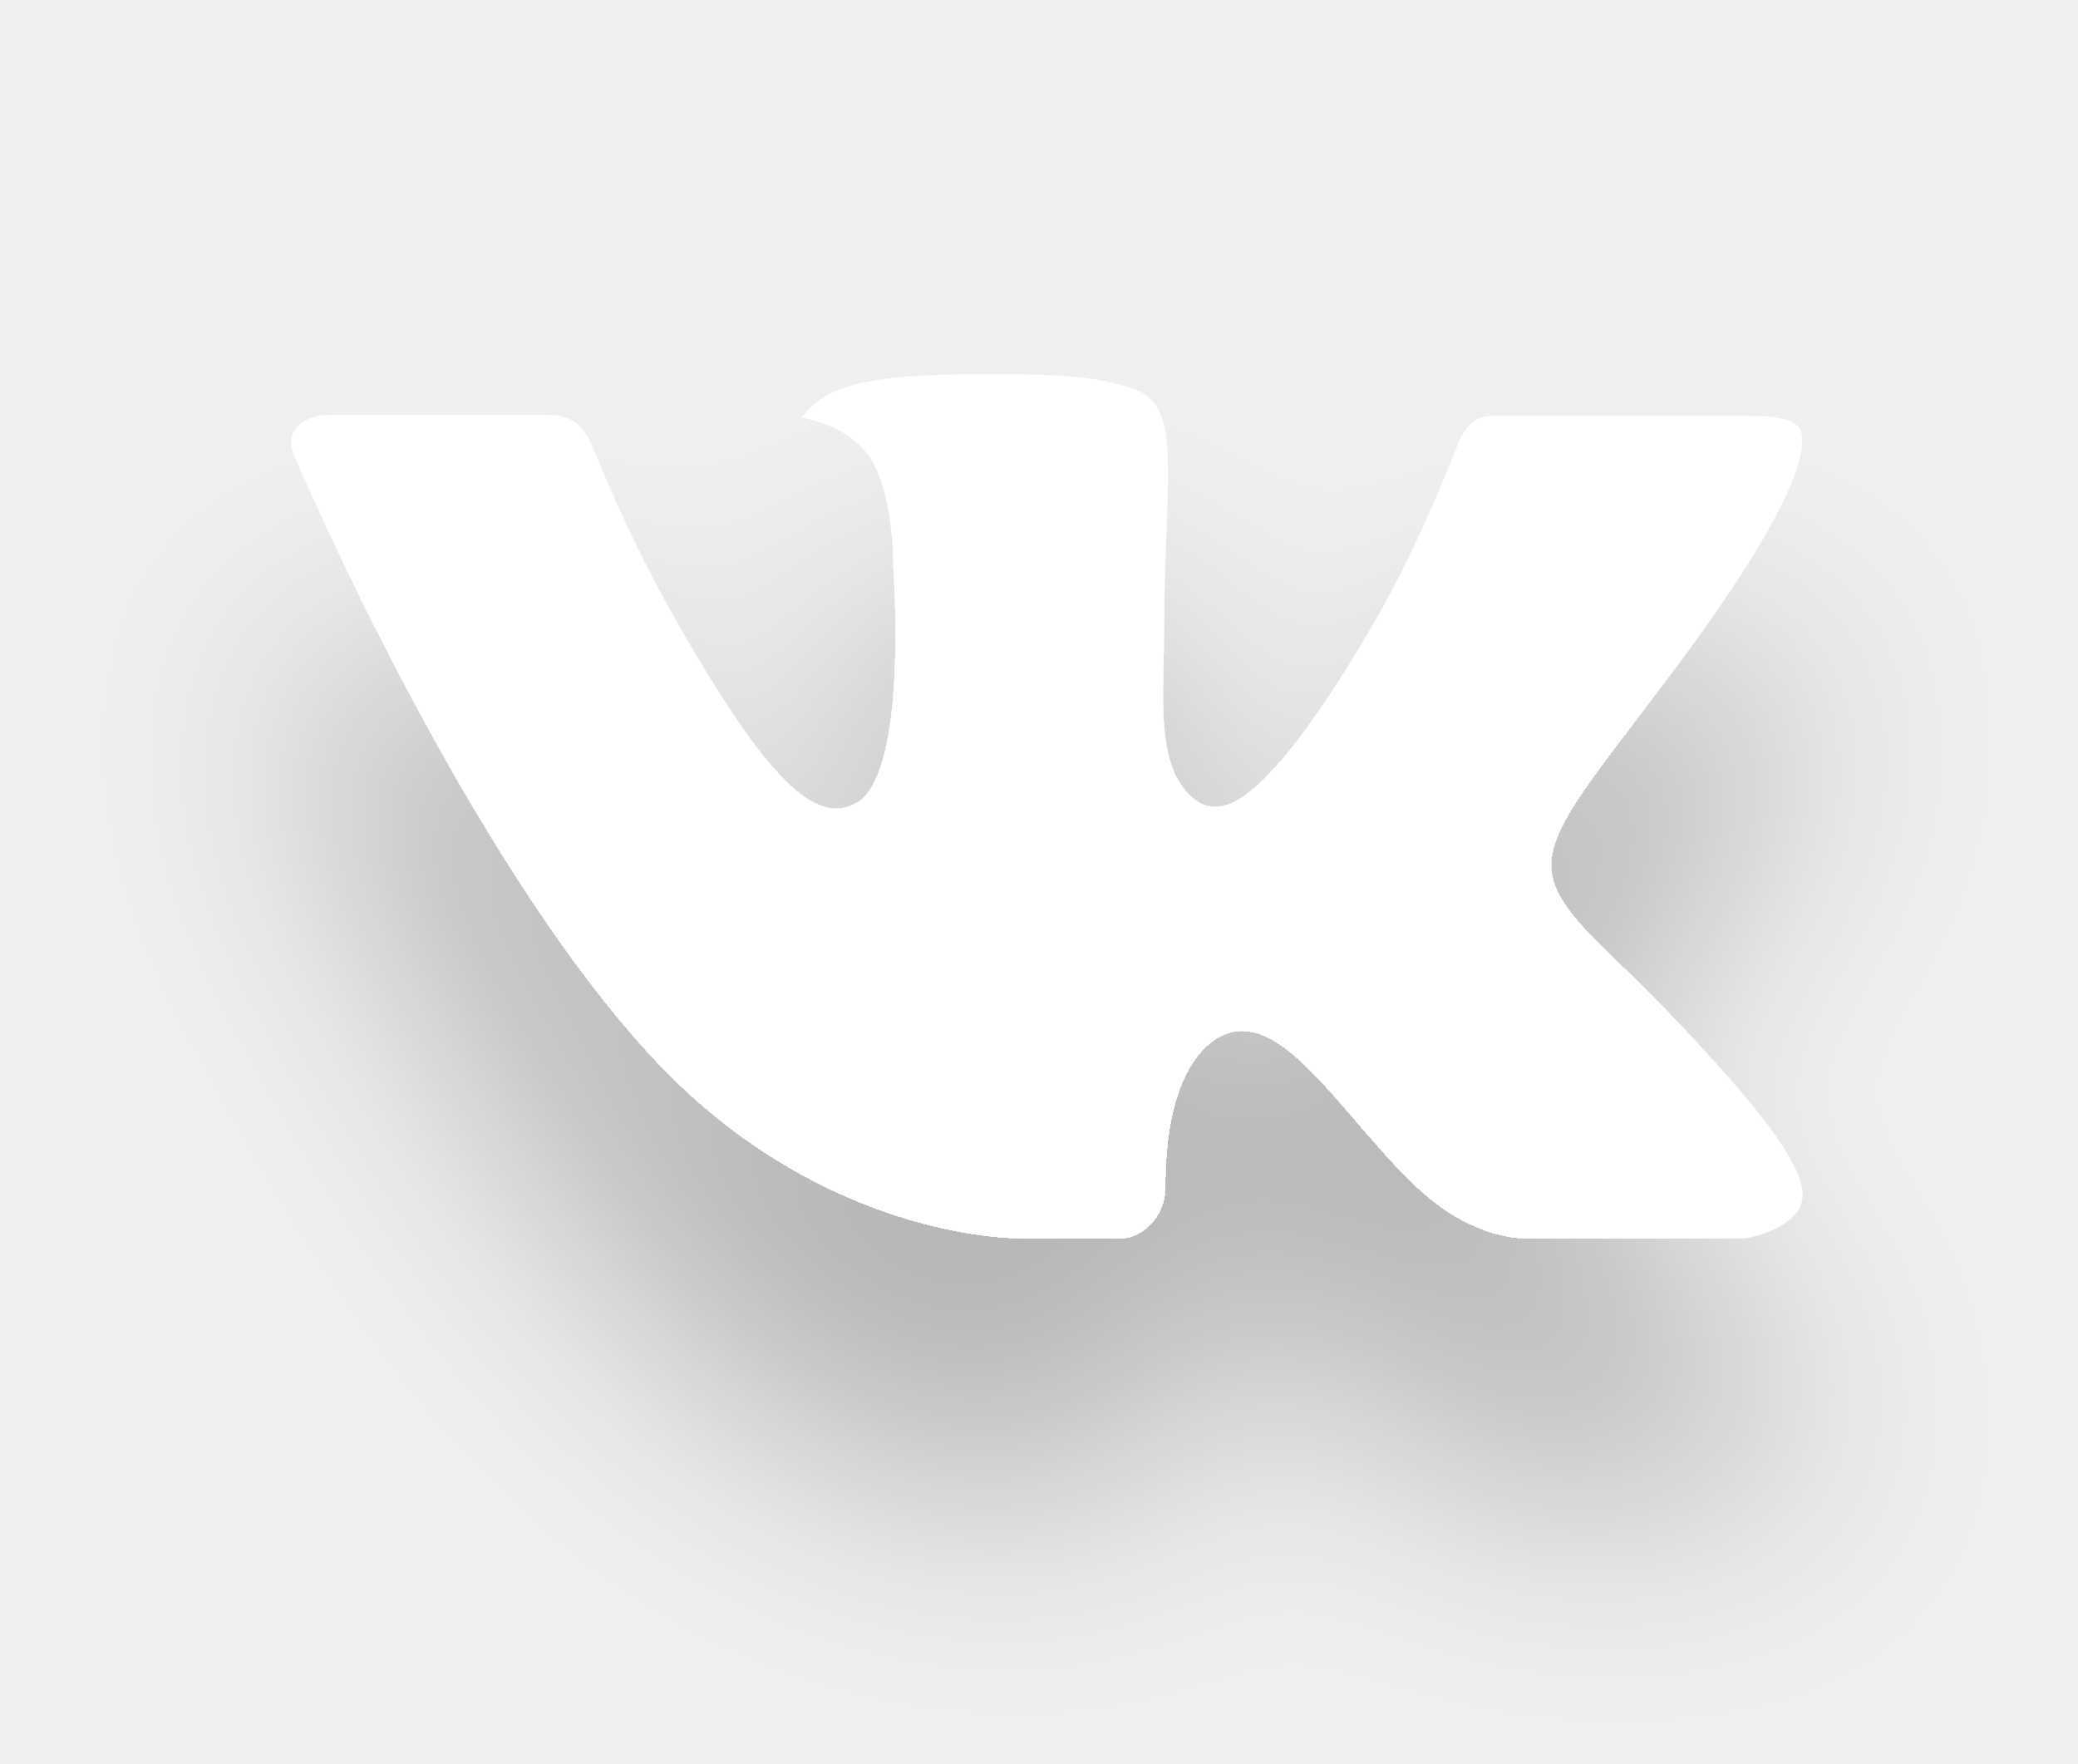
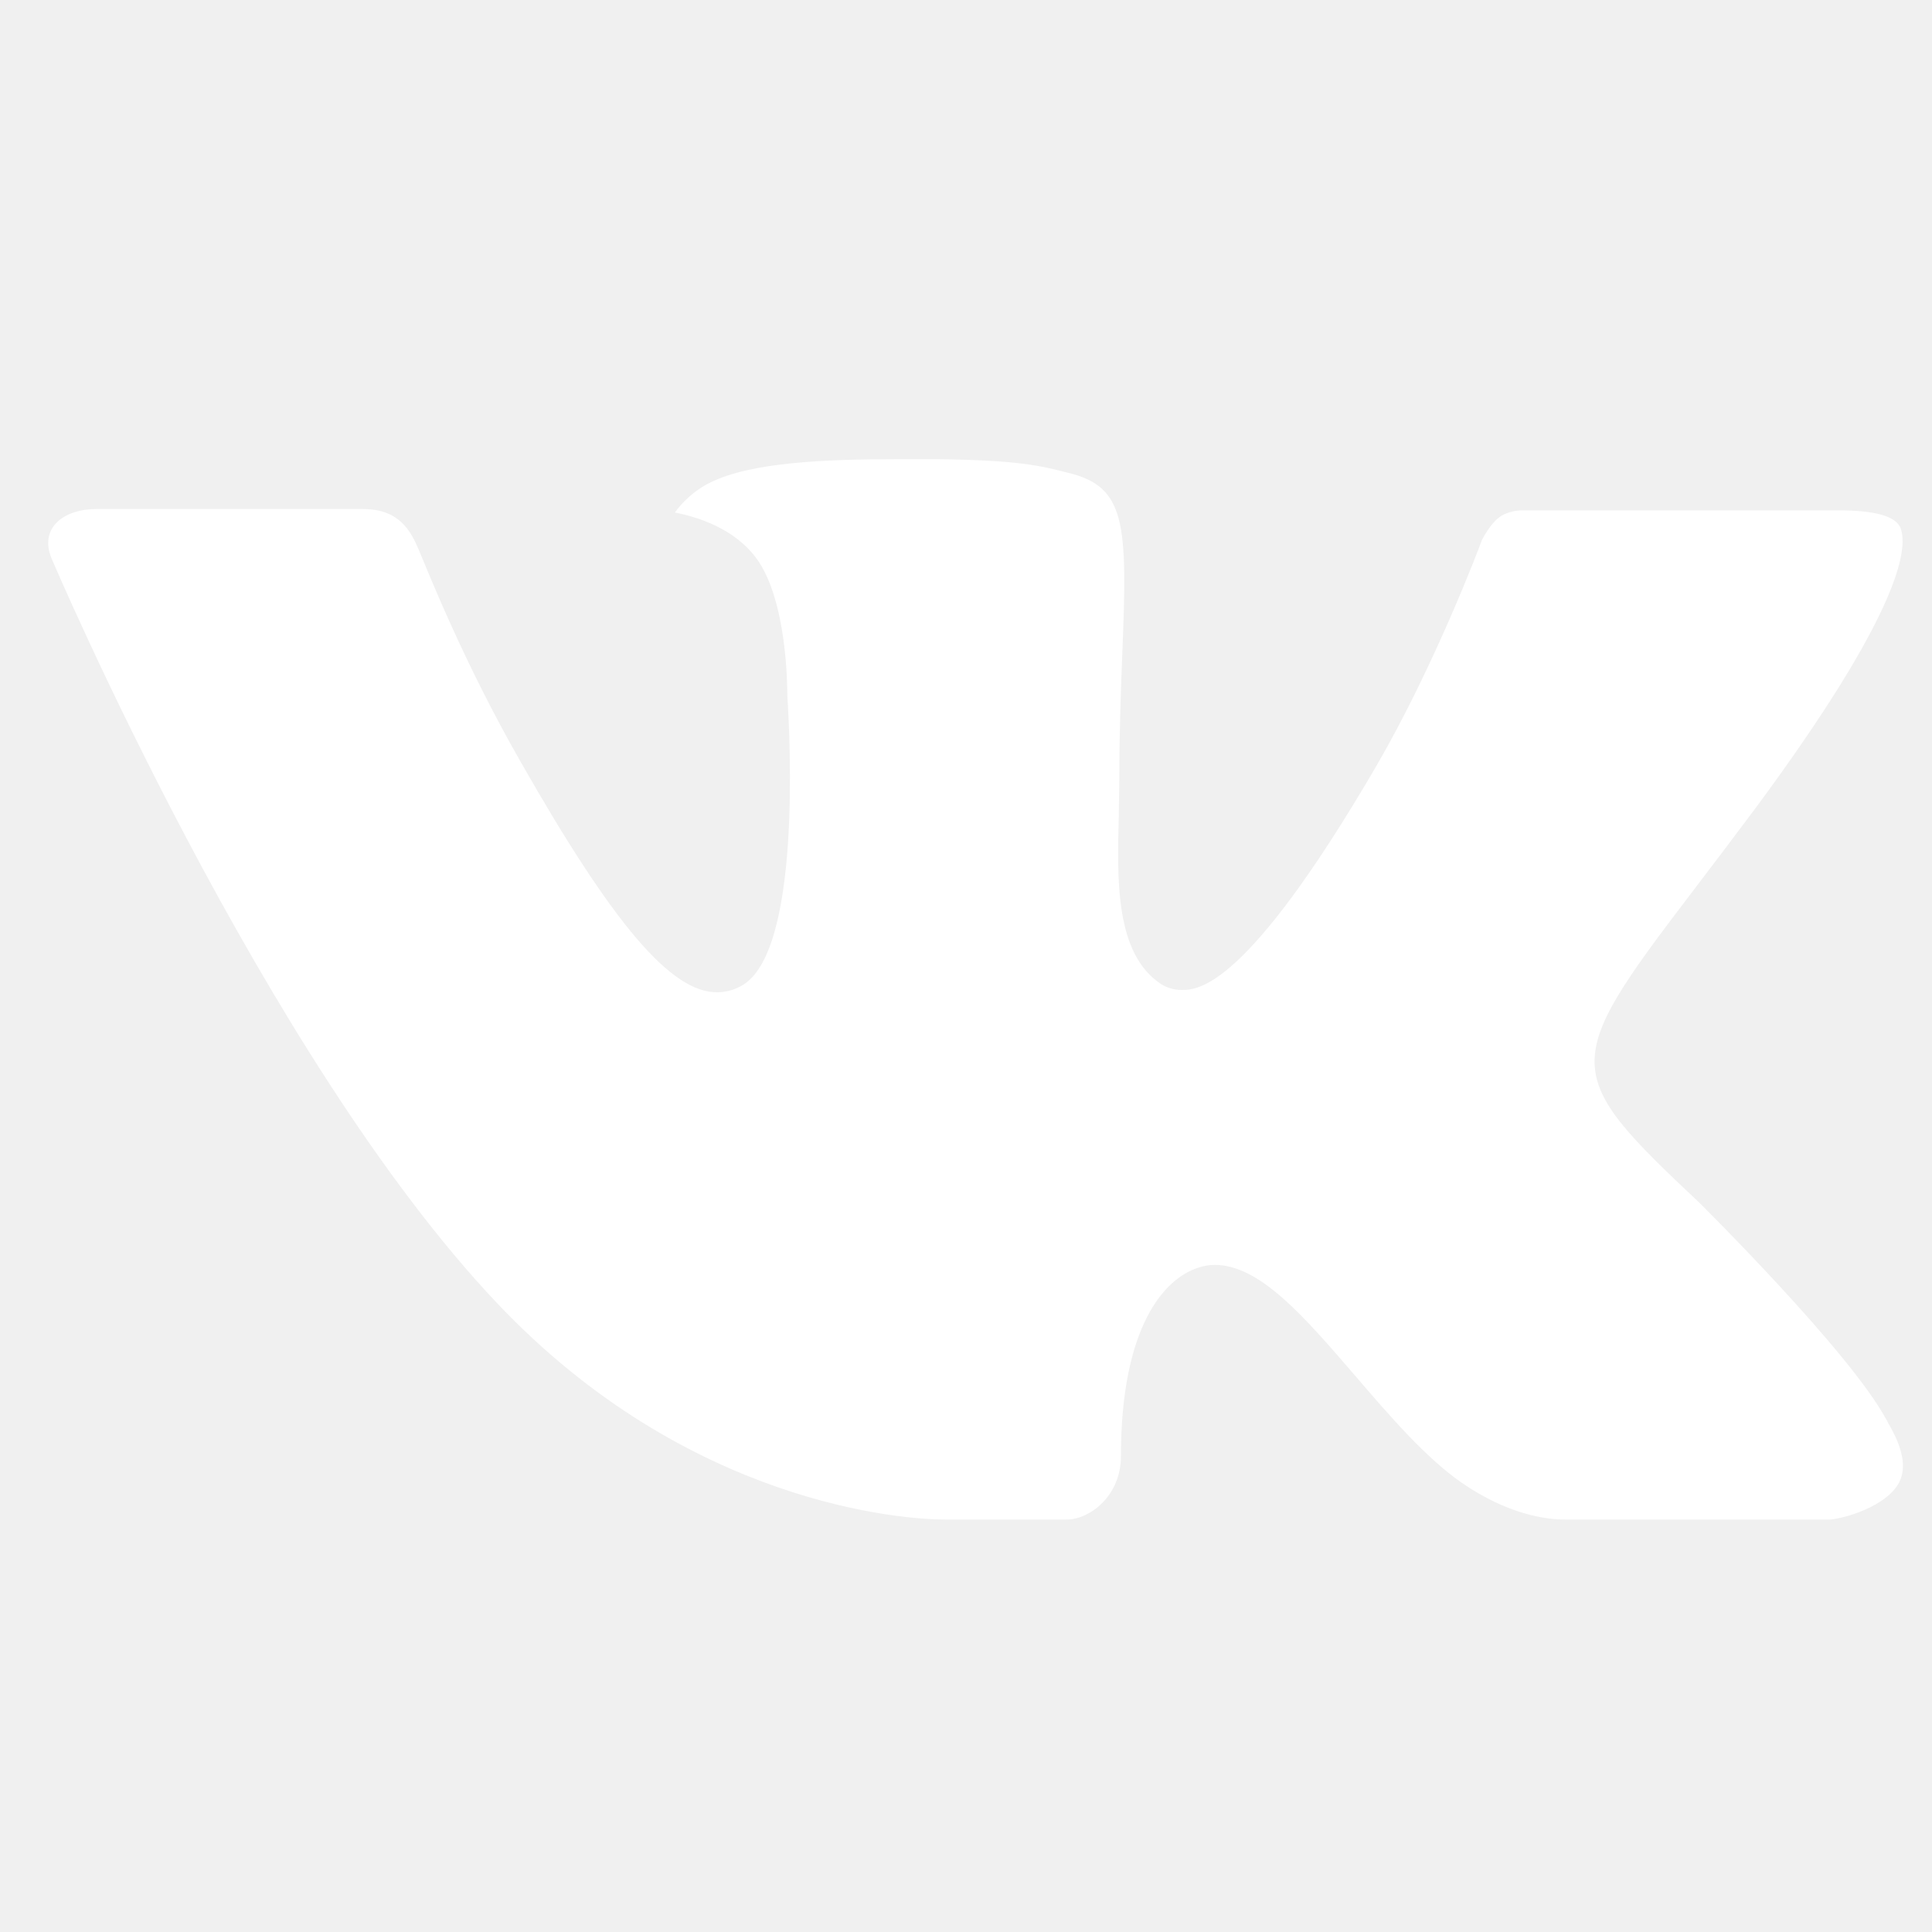
- <svg xmlns="http://www.w3.org/2000/svg" width="33" height="28" viewBox="0 0 33 28" fill="none">
-   <g filter="url(#filter0_d_10112_31)">
-     <g clip-path="url(#clip0_10112_31)">
-       <path fill-rule="evenodd" clip-rule="evenodd" d="M25.986 15.56C25.986 15.56 27.926 17.477 28.406 18.364C28.416 18.376 28.423 18.39 28.428 18.406C28.624 18.733 28.672 18.99 28.576 19.18C28.414 19.493 27.865 19.65 27.679 19.663H24.25C24.011 19.663 23.514 19.601 22.909 19.183C22.447 18.86 21.988 18.329 21.542 17.809C20.878 17.038 20.303 16.368 19.721 16.368C19.647 16.368 19.574 16.38 19.505 16.404C19.064 16.543 18.505 17.171 18.505 18.842C18.505 19.366 18.092 19.663 17.803 19.663H16.232C15.697 19.663 12.911 19.476 10.44 16.871C7.412 13.681 4.693 7.283 4.667 7.226C4.498 6.812 4.853 6.587 5.237 6.587H8.7C9.164 6.587 9.316 6.868 9.421 7.12C9.544 7.409 9.997 8.566 10.741 9.865C11.946 11.98 12.686 12.84 13.278 12.84C13.389 12.84 13.498 12.811 13.595 12.756C14.368 12.331 14.224 9.571 14.188 9.002C14.188 8.892 14.186 7.77 13.79 7.228C13.507 6.839 13.025 6.688 12.733 6.632C12.811 6.52 12.977 6.347 13.189 6.245C13.718 5.981 14.675 5.942 15.624 5.942H16.151C17.18 5.957 17.447 6.023 17.821 6.118C18.575 6.298 18.589 6.786 18.523 8.449C18.504 8.924 18.484 9.46 18.484 10.09C18.484 10.224 18.478 10.374 18.478 10.526C18.455 11.38 18.425 12.341 19.027 12.736C19.105 12.784 19.196 12.81 19.288 12.81C19.496 12.81 20.122 12.81 21.817 9.9C22.561 8.615 23.137 7.099 23.177 6.985C23.21 6.922 23.311 6.743 23.434 6.671C23.521 6.624 23.618 6.601 23.717 6.604H27.791C28.235 6.604 28.536 6.671 28.595 6.839C28.693 7.111 28.576 7.943 26.716 10.458C26.402 10.877 26.128 11.239 25.886 11.556C24.2 13.769 24.2 13.88 25.986 15.56Z" fill="white" />
-     </g>
+ <svg xmlns="http://www.w3.org/2000/svg" width="25" height="25" viewBox="0 0 25 25" fill="none">
+   <g clip-path="url(#clip0_10112_31)">
+     <path fill-rule="evenodd" clip-rule="evenodd" d="M21.986 15.56C21.986 15.56 23.926 17.477 24.406 18.364C24.416 18.376 24.423 18.39 24.428 18.406C24.624 18.733 24.672 18.99 24.576 19.18C24.414 19.493 23.865 19.65 23.679 19.663H20.25C20.011 19.663 19.514 19.601 18.909 19.183C18.447 18.86 17.988 18.329 17.542 17.809C16.878 17.038 16.303 16.368 15.721 16.368C15.647 16.368 15.574 16.38 15.505 16.404C15.064 16.543 14.505 17.171 14.505 18.842C14.505 19.366 14.092 19.663 13.803 19.663H12.232C11.697 19.663 8.911 19.476 6.44 16.871C3.412 13.681 0.693 7.283 0.667 7.226C0.498 6.812 0.853 6.587 1.237 6.587H4.7C5.164 6.587 5.316 6.868 5.421 7.12C5.544 7.409 5.997 8.566 6.741 9.865C7.946 11.98 8.686 12.84 9.278 12.84C9.389 12.84 9.498 12.811 9.595 12.756C10.368 12.331 10.224 9.571 10.188 9.002C10.188 8.892 10.186 7.77 9.79 7.228C9.507 6.839 9.025 6.688 8.733 6.632C8.811 6.52 8.977 6.347 9.189 6.245C9.718 5.981 10.675 5.942 11.624 5.942H12.151C13.18 5.957 13.447 6.023 13.821 6.118C14.575 6.298 14.589 6.786 14.523 8.449C14.504 8.924 14.484 9.46 14.484 10.09C14.484 10.224 14.478 10.374 14.478 10.526C14.455 11.38 14.425 12.341 15.027 12.736C15.105 12.784 15.196 12.81 15.288 12.81C15.496 12.81 16.122 12.81 17.817 9.9C18.561 8.615 19.137 7.099 19.177 6.985C19.21 6.922 19.311 6.743 19.434 6.671C19.521 6.624 19.618 6.601 19.717 6.604H23.791C24.235 6.604 24.536 6.671 24.595 6.839C24.693 7.111 24.576 7.943 22.716 10.458C22.402 10.877 22.128 11.239 21.886 11.556C20.2 13.769 20.2 13.88 21.986 15.56Z" fill="white" />
  </g>
  <defs>
-     <filter id="filter0_d_10112_31" x="0.624" y="0.803" width="32" height="32" filterUnits="userSpaceOnUse" color-interpolation-filters="sRGB">
-       <feFlood flood-opacity="0" result="BackgroundImageFix" />
-       <feColorMatrix in="SourceAlpha" type="matrix" values="0 0 0 0 0 0 0 0 0 0 0 0 0 0 0 0 0 0 127 0" result="hardAlpha" />
-       <feOffset dy="4" />
-       <feGaussianBlur stdDeviation="2" />
-       <feComposite in2="hardAlpha" operator="out" />
-       <feColorMatrix type="matrix" values="0 0 0 0 0 0 0 0 0 0 0 0 0 0 0 0 0 0 0.25 0" />
-       <feBlend mode="normal" in2="BackgroundImageFix" result="effect1_dropShadow_10112_31" />
-       <feBlend mode="normal" in="SourceGraphic" in2="effect1_dropShadow_10112_31" result="shape" />
-     </filter>
    <clipPath id="clip0_10112_31">
-       <rect x="4.624" y="0.803" width="24" height="24" fill="white" />
+       <rect x="0.624" y="0.803" width="24" height="24" fill="white" />
    </clipPath>
  </defs>
</svg>
